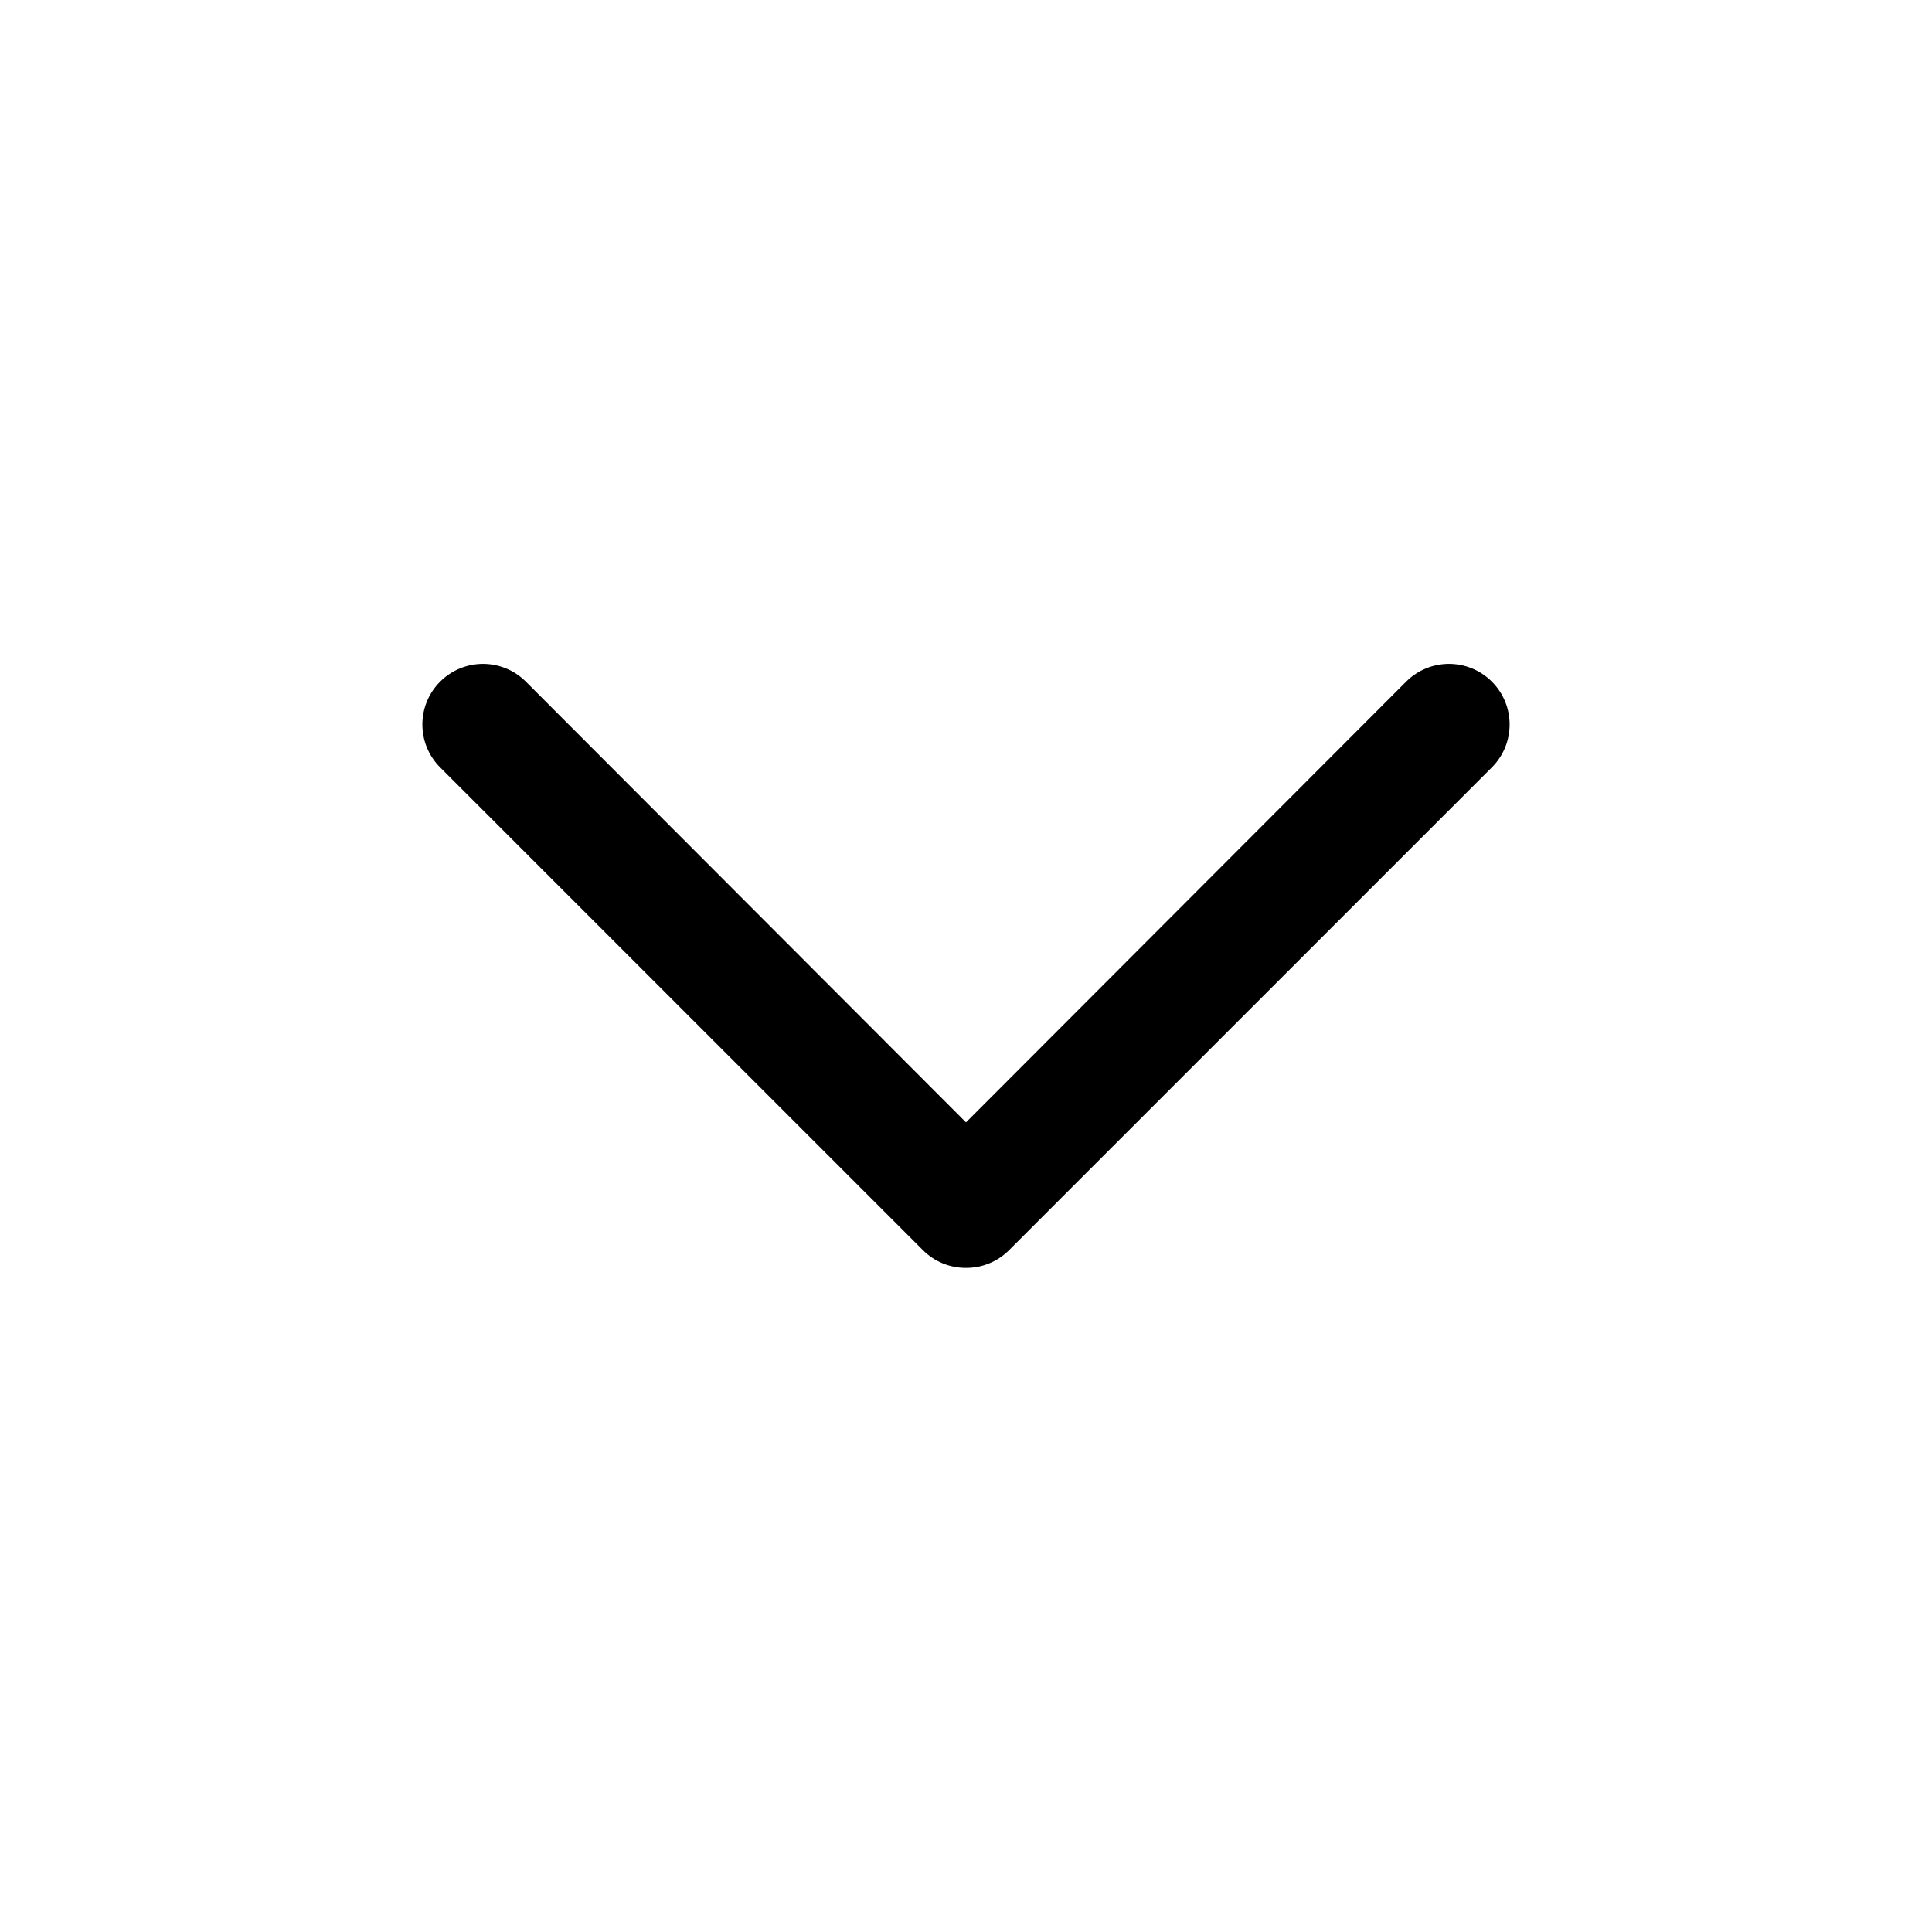
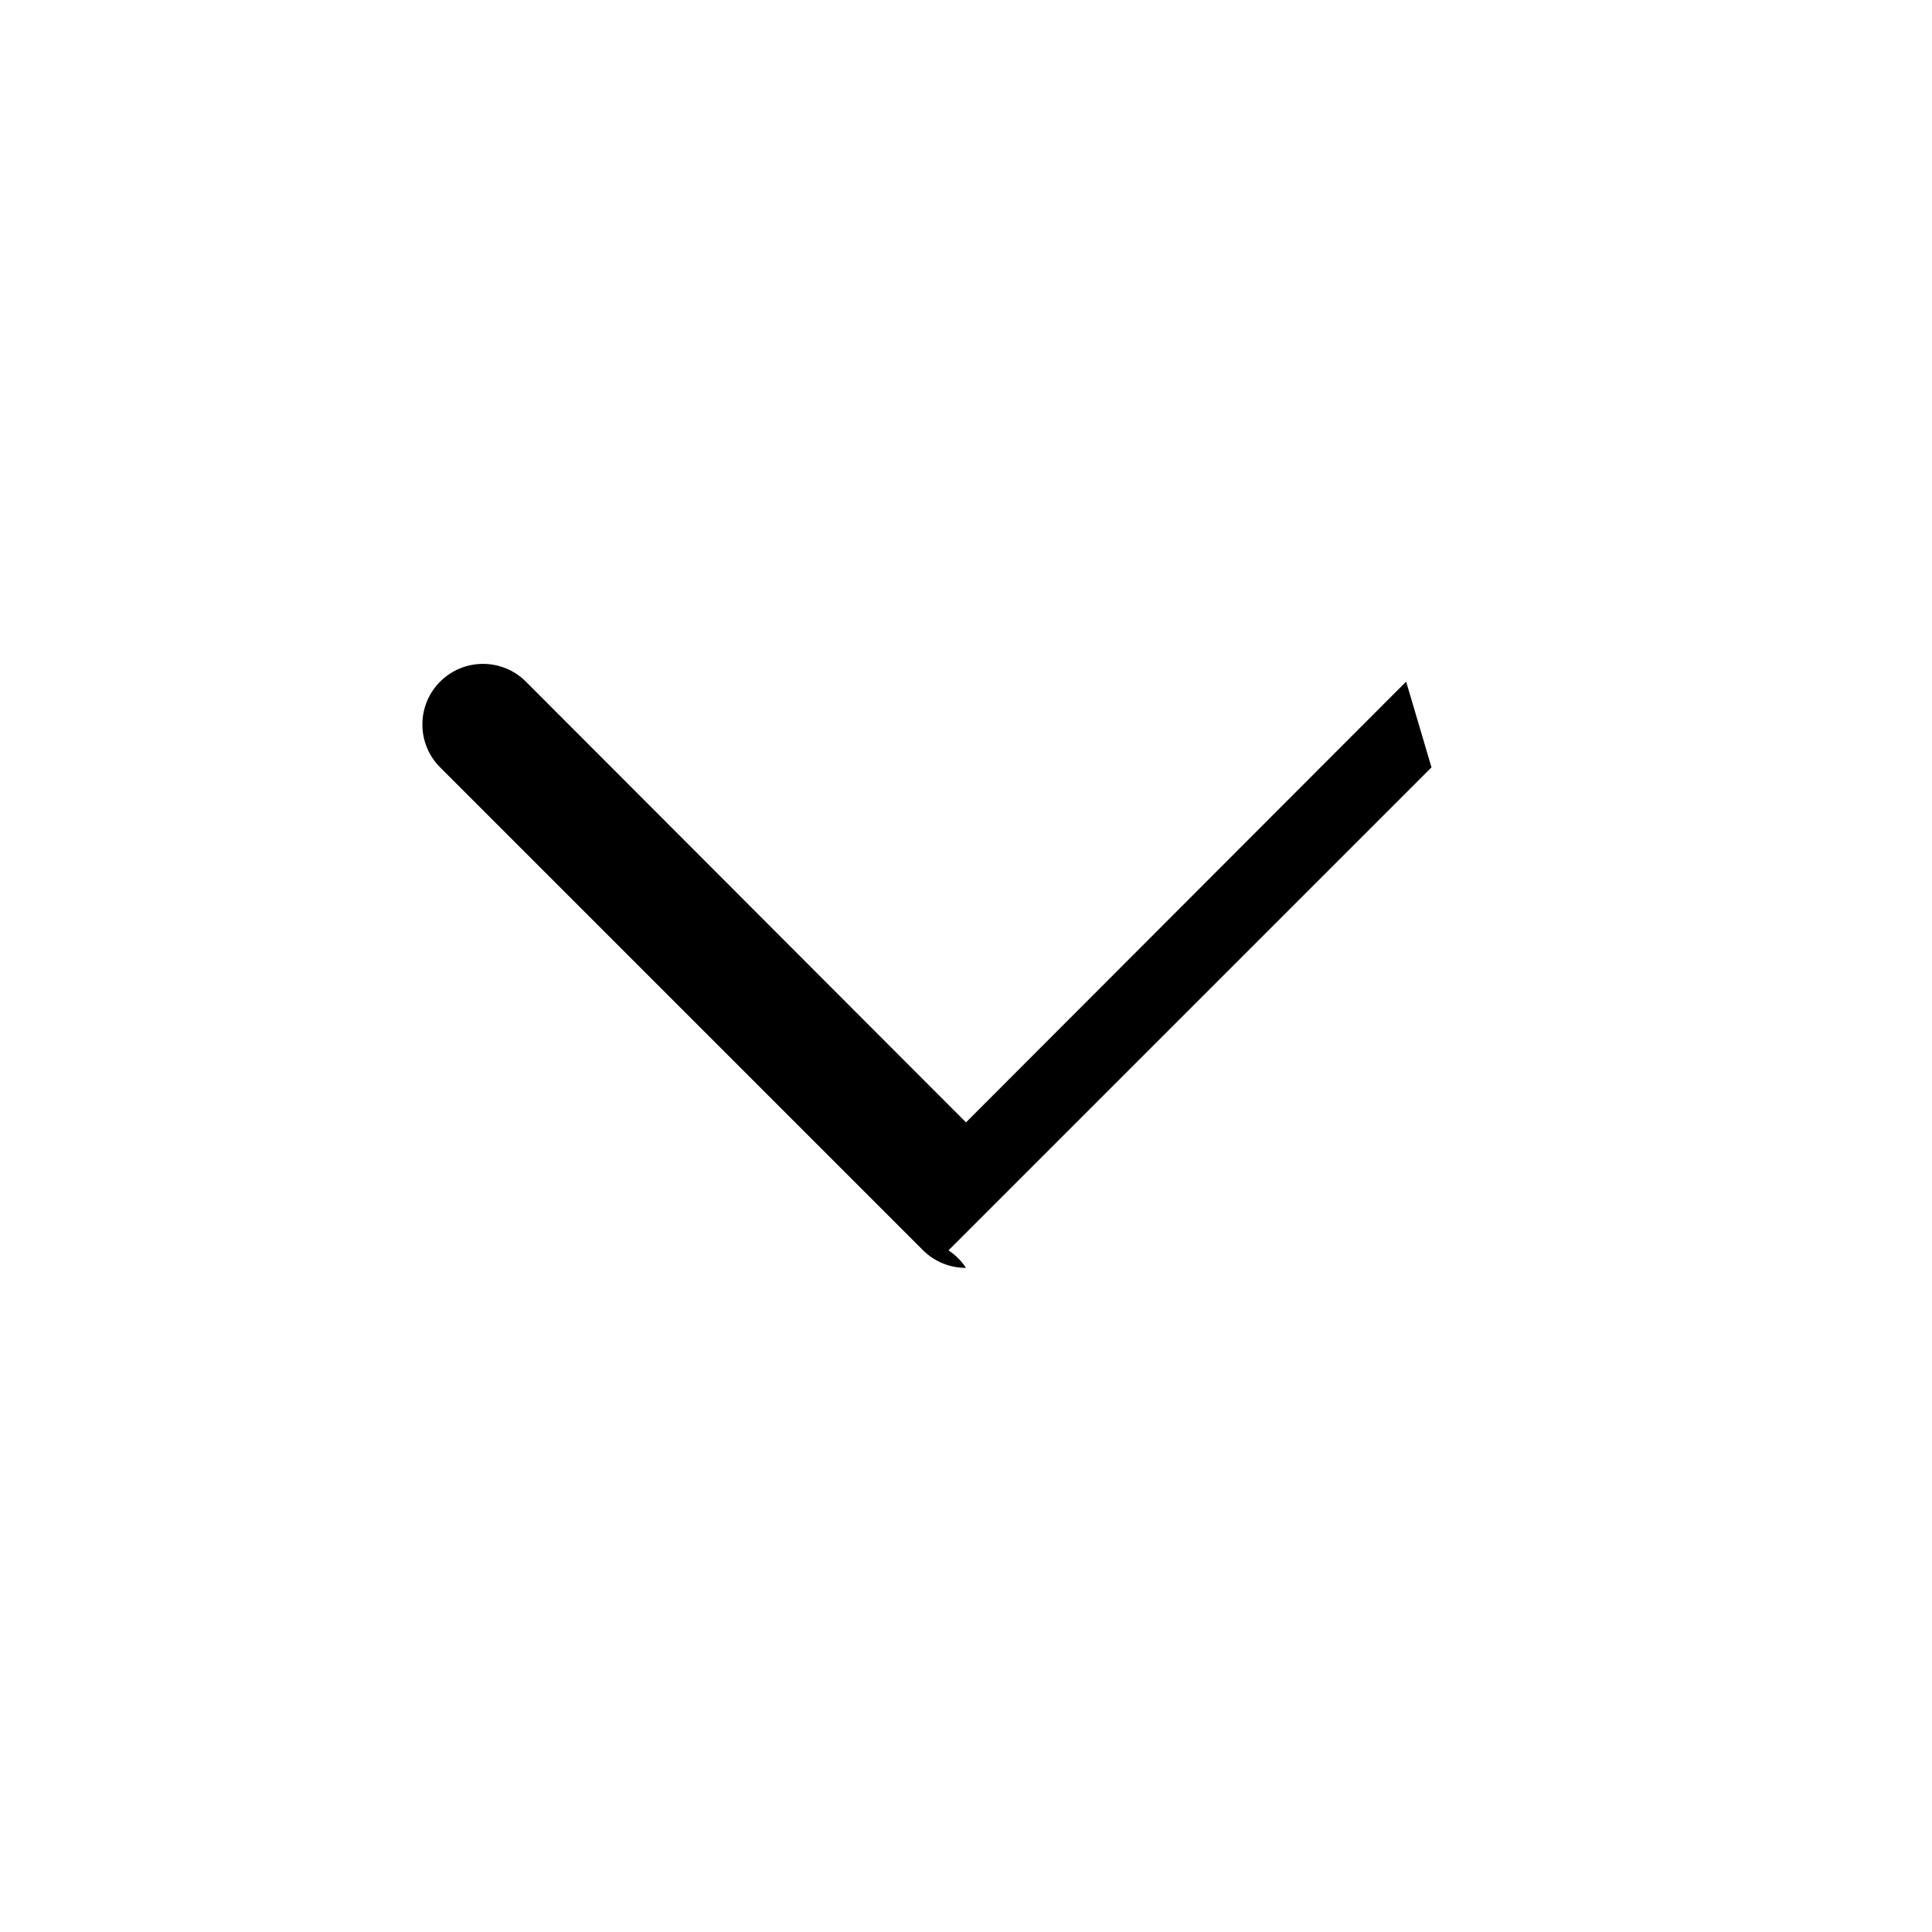
<svg xmlns="http://www.w3.org/2000/svg" viewBox="0 0 32 32">
  <defs>
    <style>.cls-1{fill:none;}</style>
  </defs>
  <g data-name="Layer 2" id="Layer_2">
-     <path d="M16,21a1,1,0,0,1-.71-.29l-8-8a1,1,0,1,1,1.42-1.42L16,18.59l7.29-7.3a1,1,0,0,1,1.42,1.42l-8,8A1,1,0,0,1,16,21Z" />
+     <path d="M16,21a1,1,0,0,1-.71-.29l-8-8a1,1,0,1,1,1.42-1.42L16,18.59l7.29-7.3a1, 0,0,1,1.42,1.42l-8,8A1,1,0,0,1,16,21Z" />
  </g>
  <g id="frame">
    <rect class="cls-1" height="32" width="32" />
  </g>
</svg>
